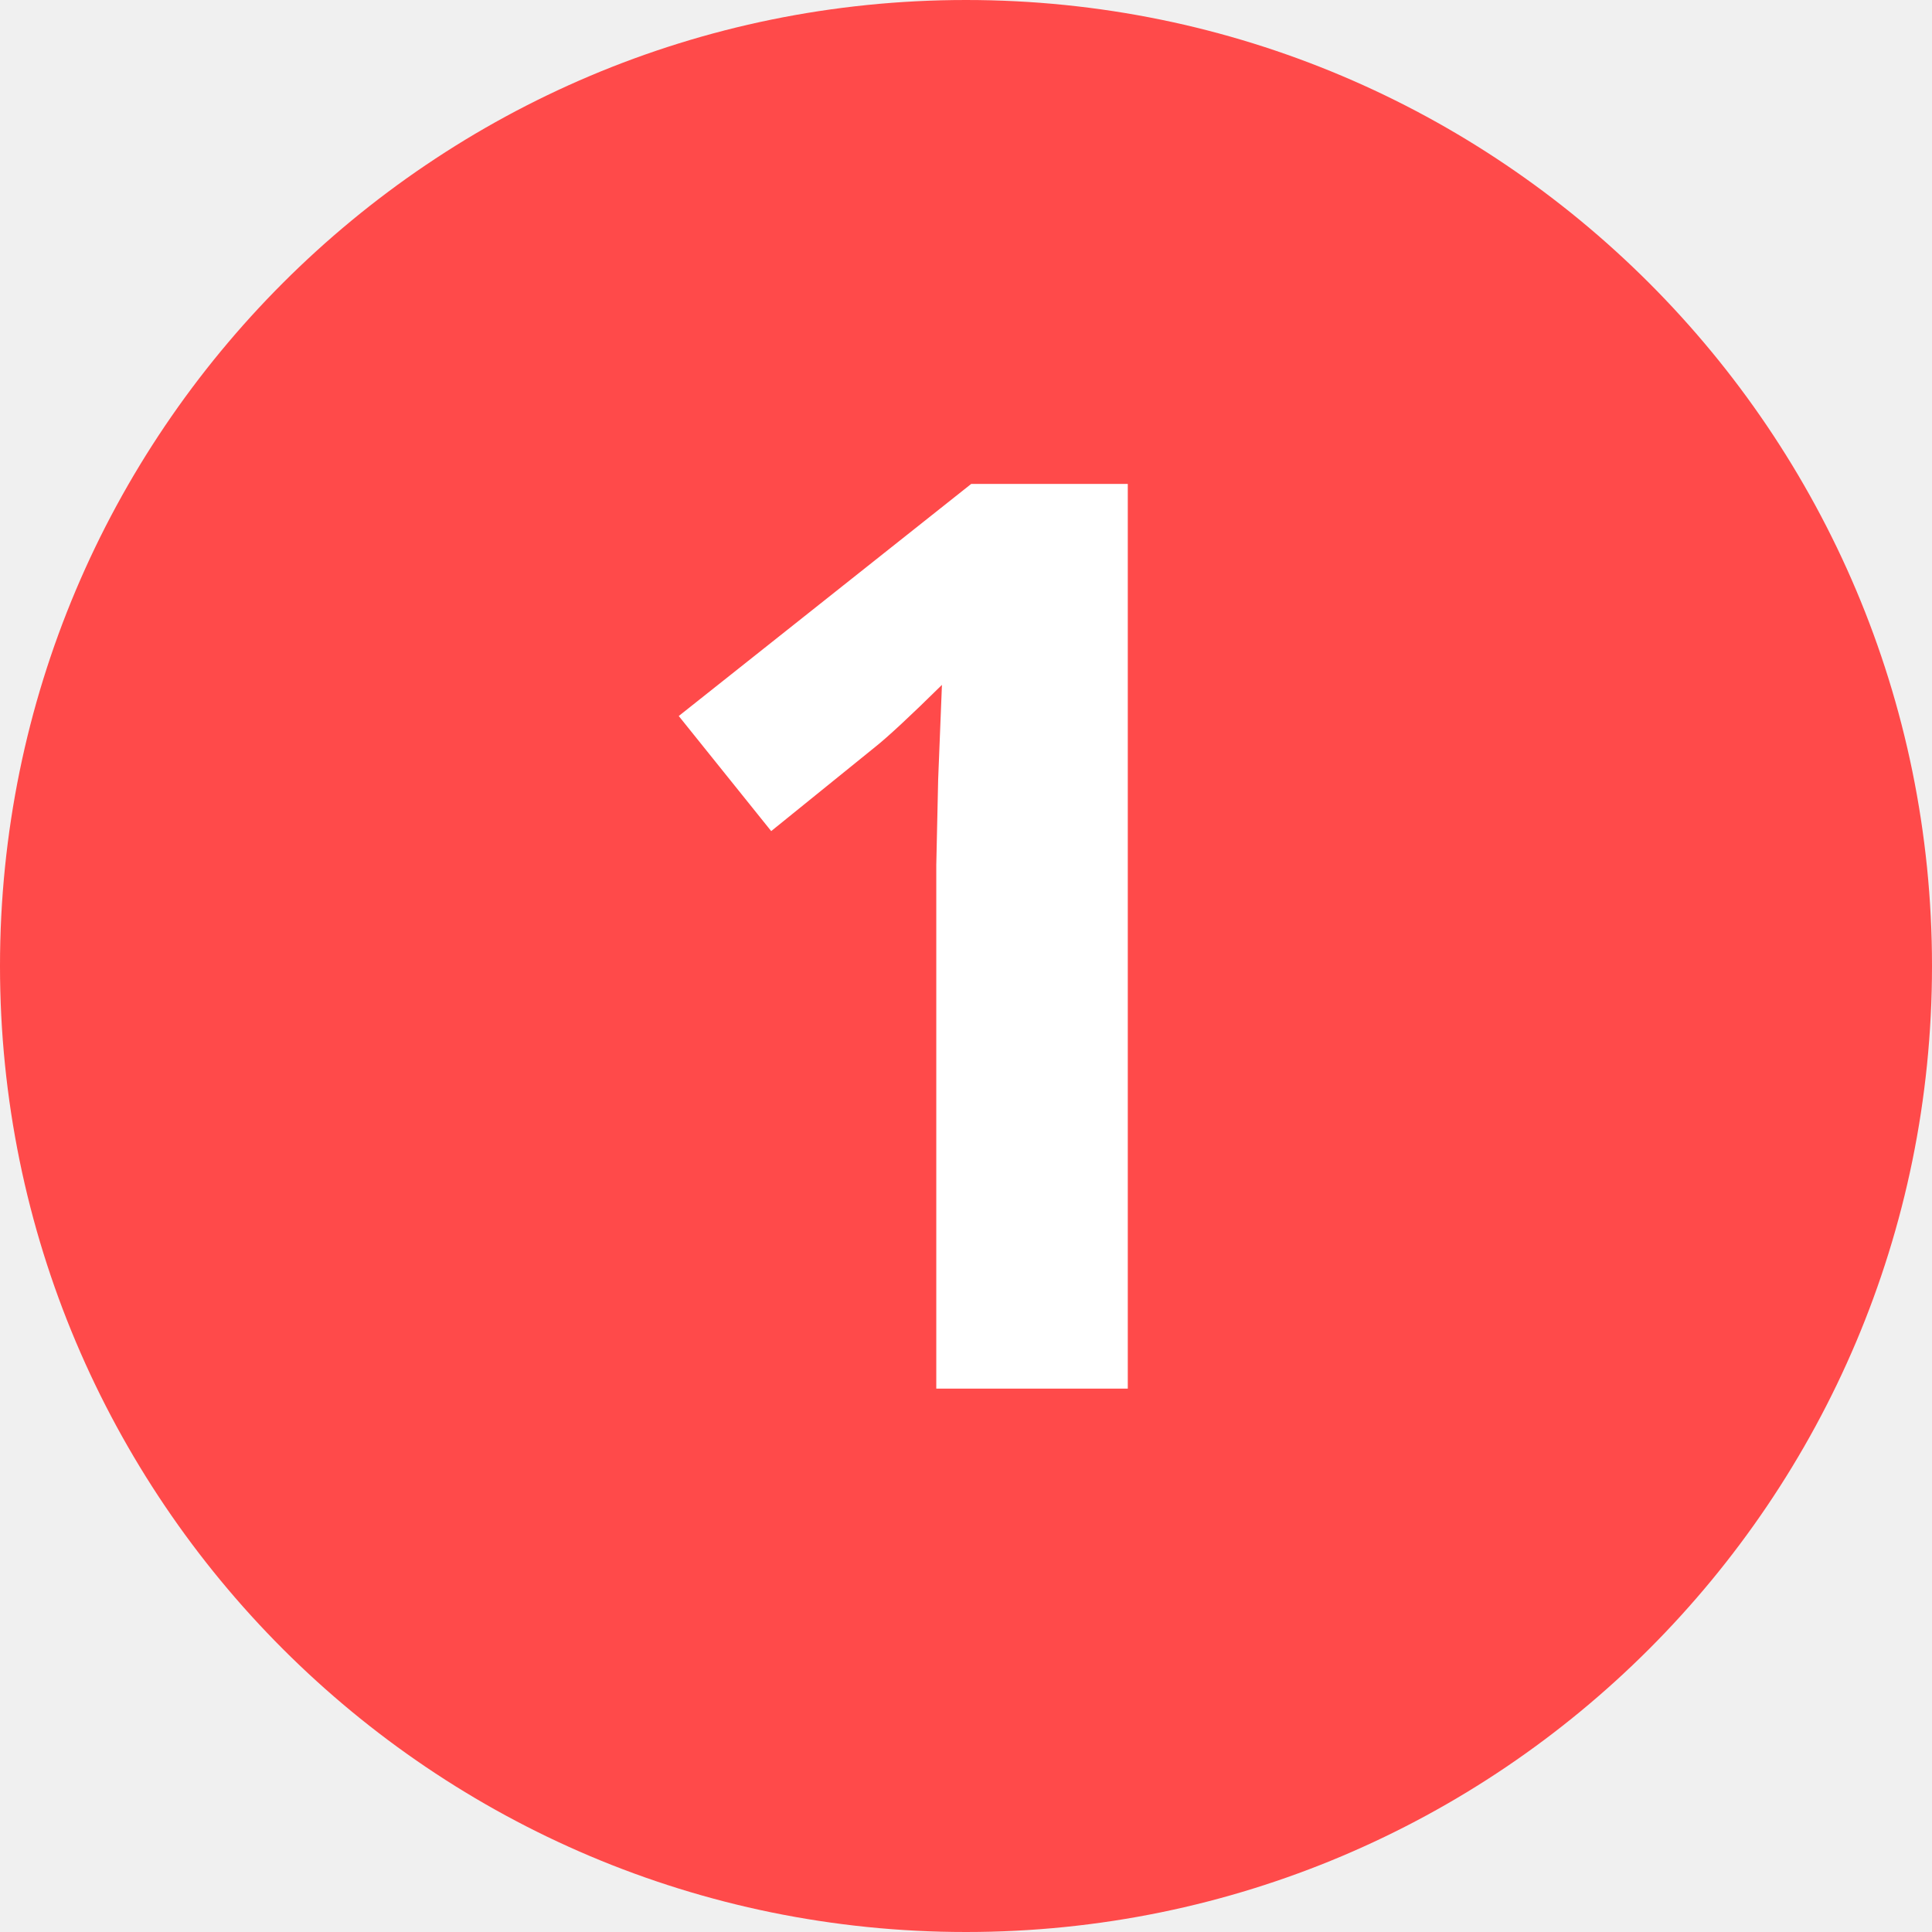
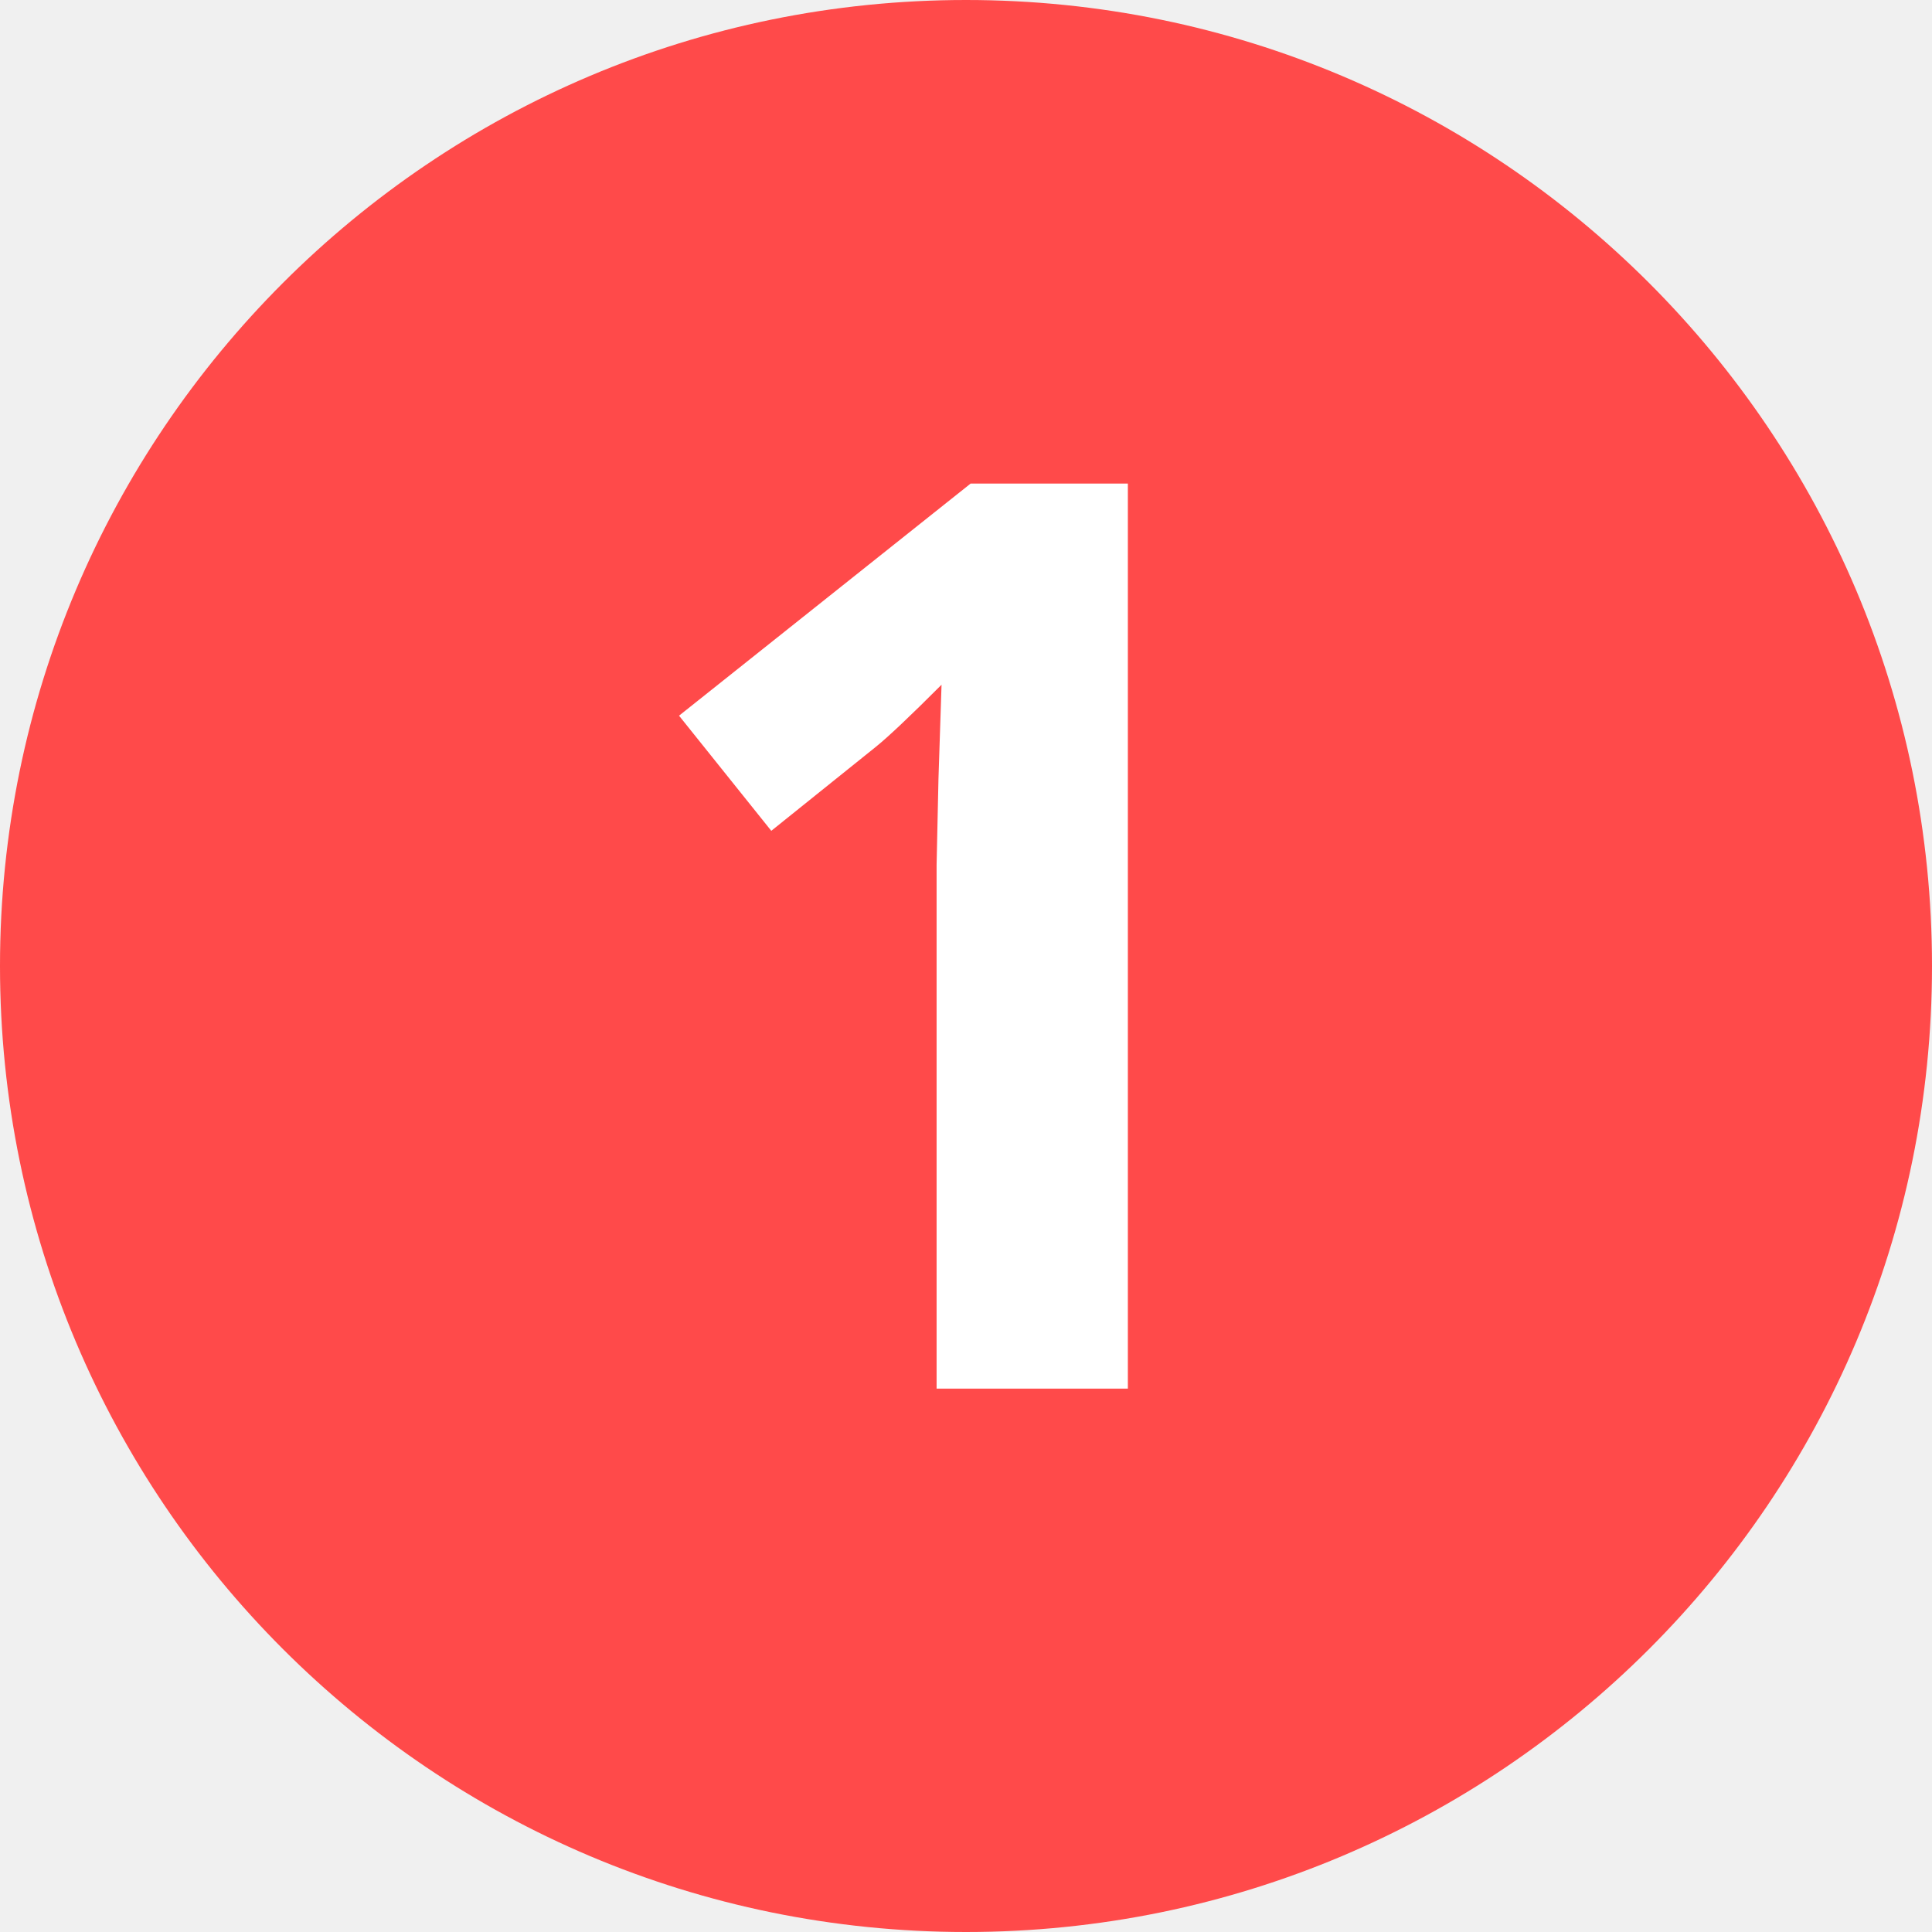
<svg xmlns="http://www.w3.org/2000/svg" width="32px" height="32px" viewBox="0 0 32 32" version="1.1">
  <defs />
  <g id="Web-ParaPlus" stroke="none" stroke-width="1" fill="none" fill-rule="evenodd">
    <g id="ParaPlus---Home" transform="translate(-191, -1409)">
      <g id="MODO-DE-USO" transform="translate(191, 1286)">
        <g id="Texto" transform="translate(0, 118)">
          <g id="1" transform="translate(0, 5)">
            <circle id="Oval-Copy-6" fill="#FF4A4A" cx="16" cy="16" r="16" />
-             <text font-family="OpenSans-Bold, Open Sans" font-size="21" font-weight="bold" fill="#FFFFFF">
-               <tspan x="10.007" y="23">1</tspan>
-             </text>
+             <path d="M18.681,23 L15.513,23 L15.513,14.325 L15.544,12.9 L15.595,11.341 C15.069,11.868 14.703,12.213 14.498,12.377 L12.775,13.761 L11.247,11.854 L16.077,8.009 L18.681,8.009 L18.681,23 Z" fill="#FFFFFF" />
          </g>
        </g>
      </g>
    </g>
  </g>
</svg>
